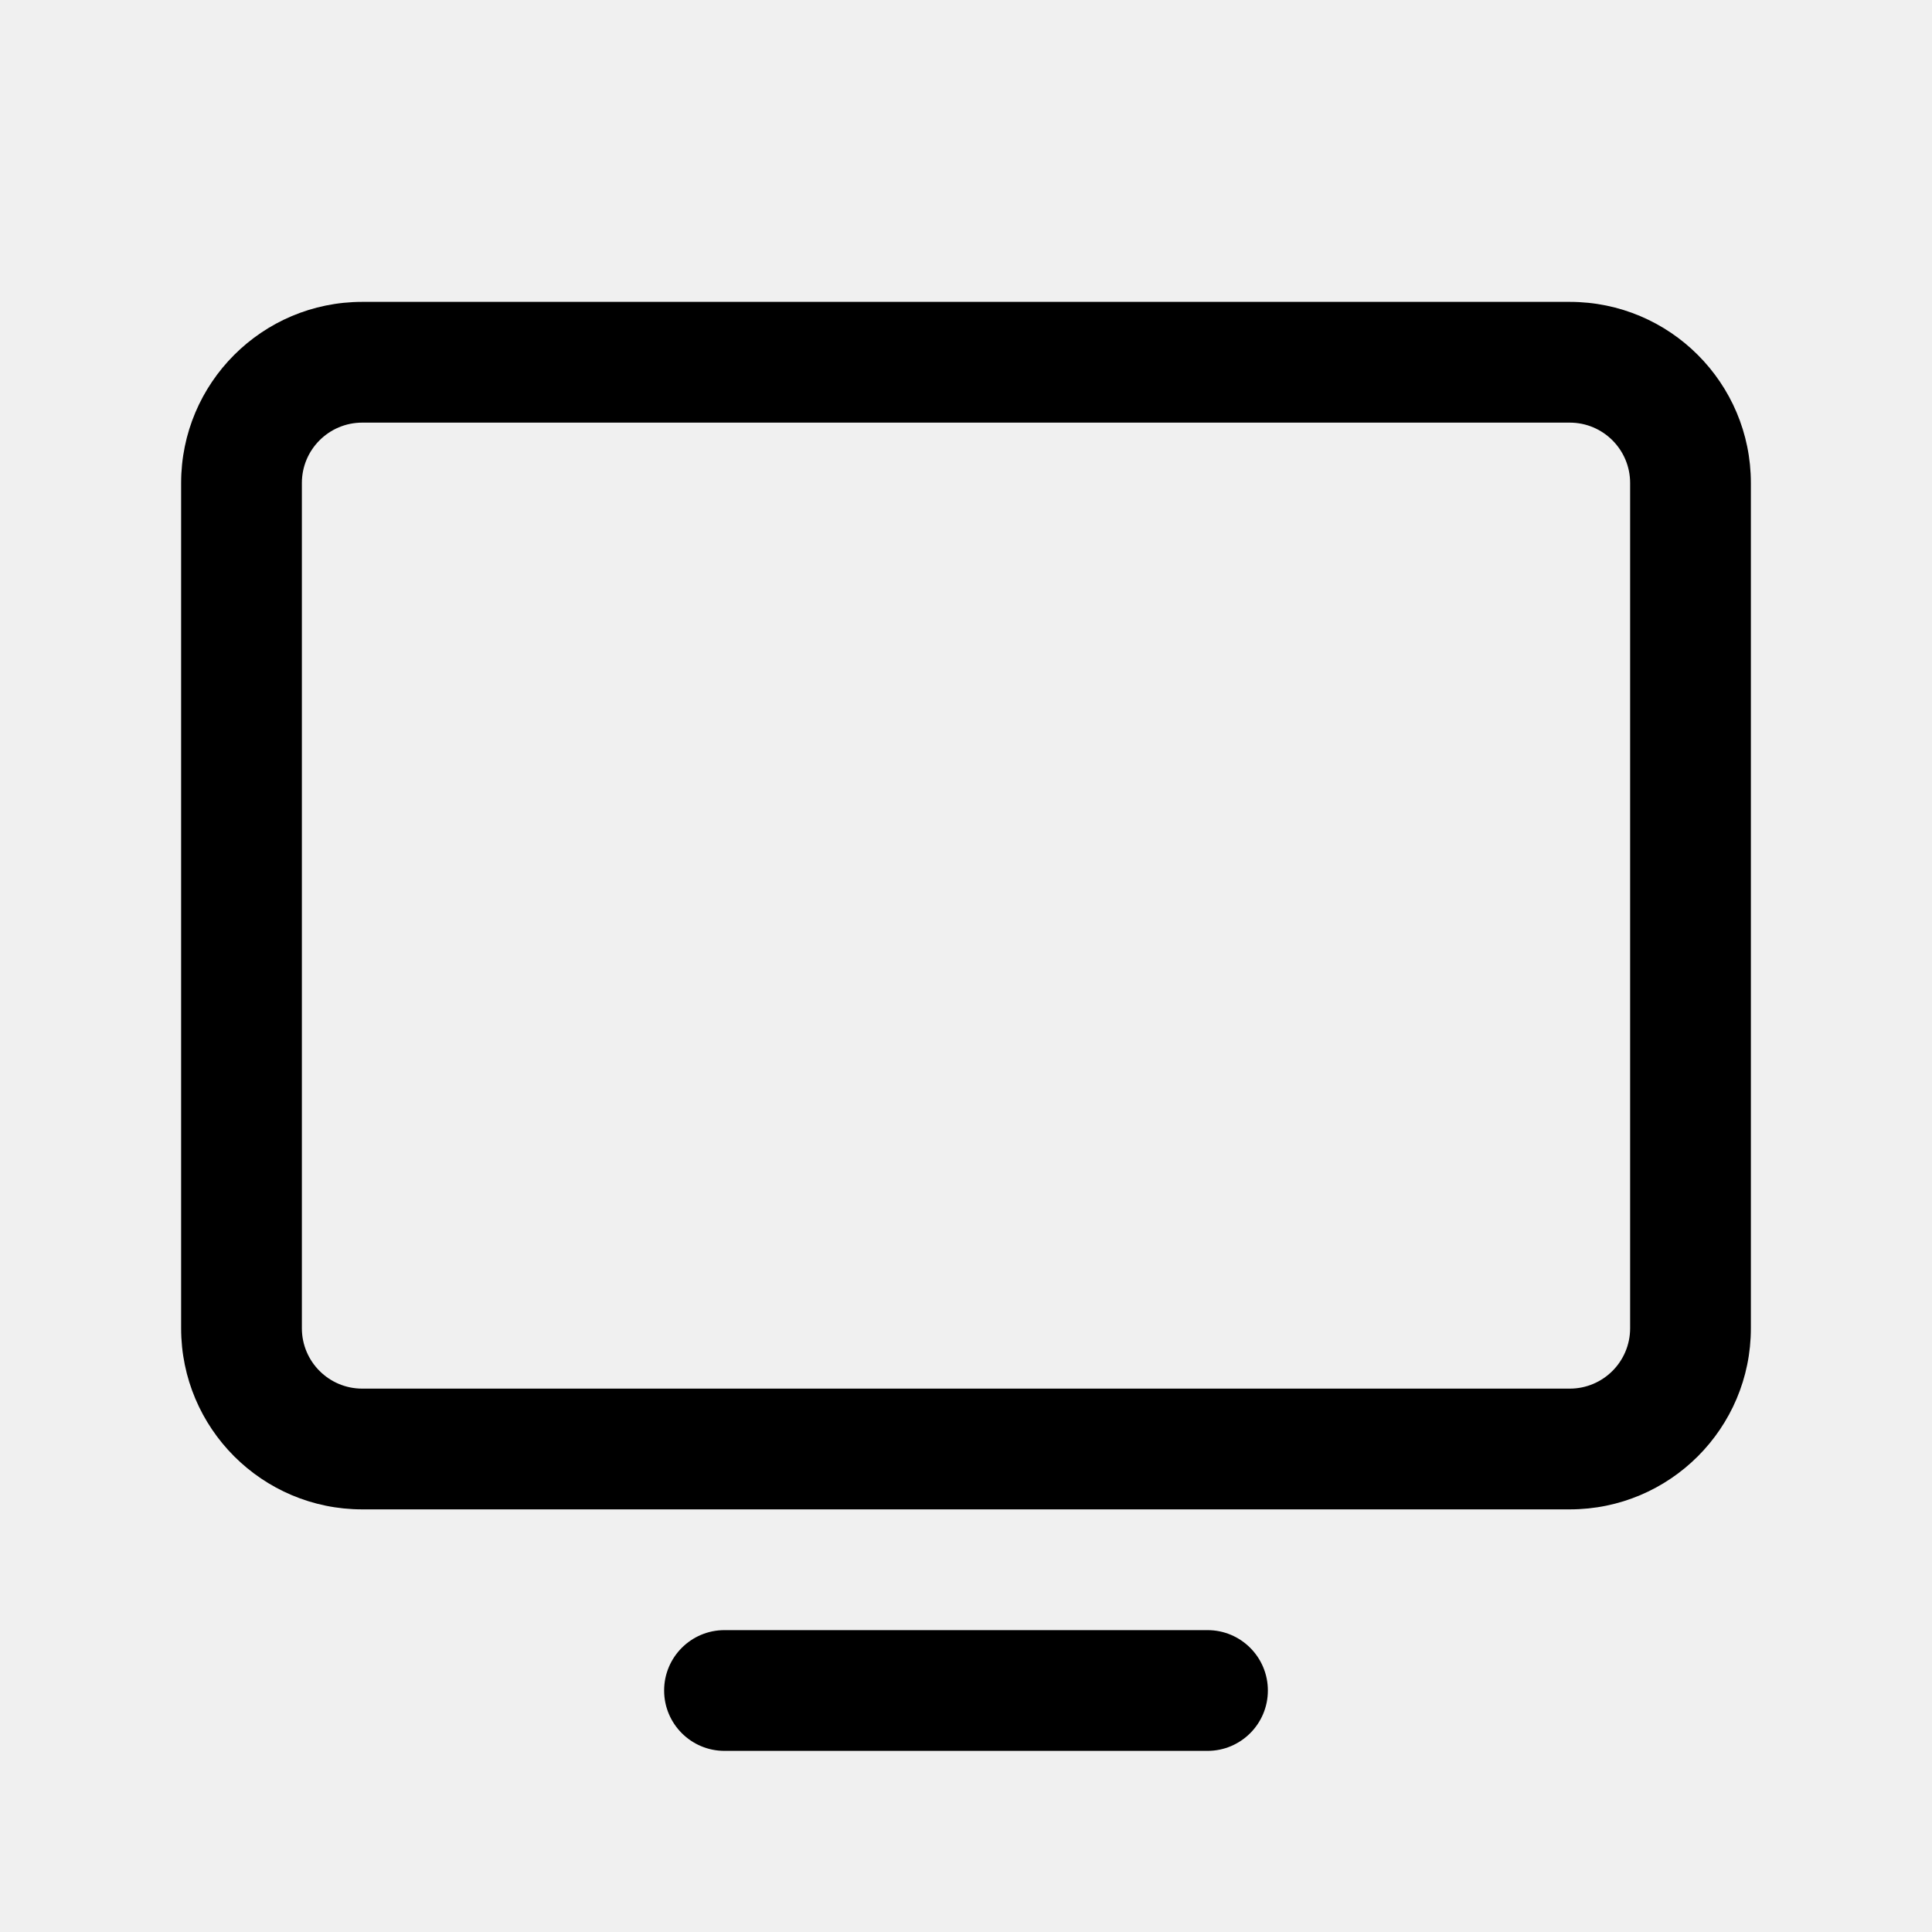
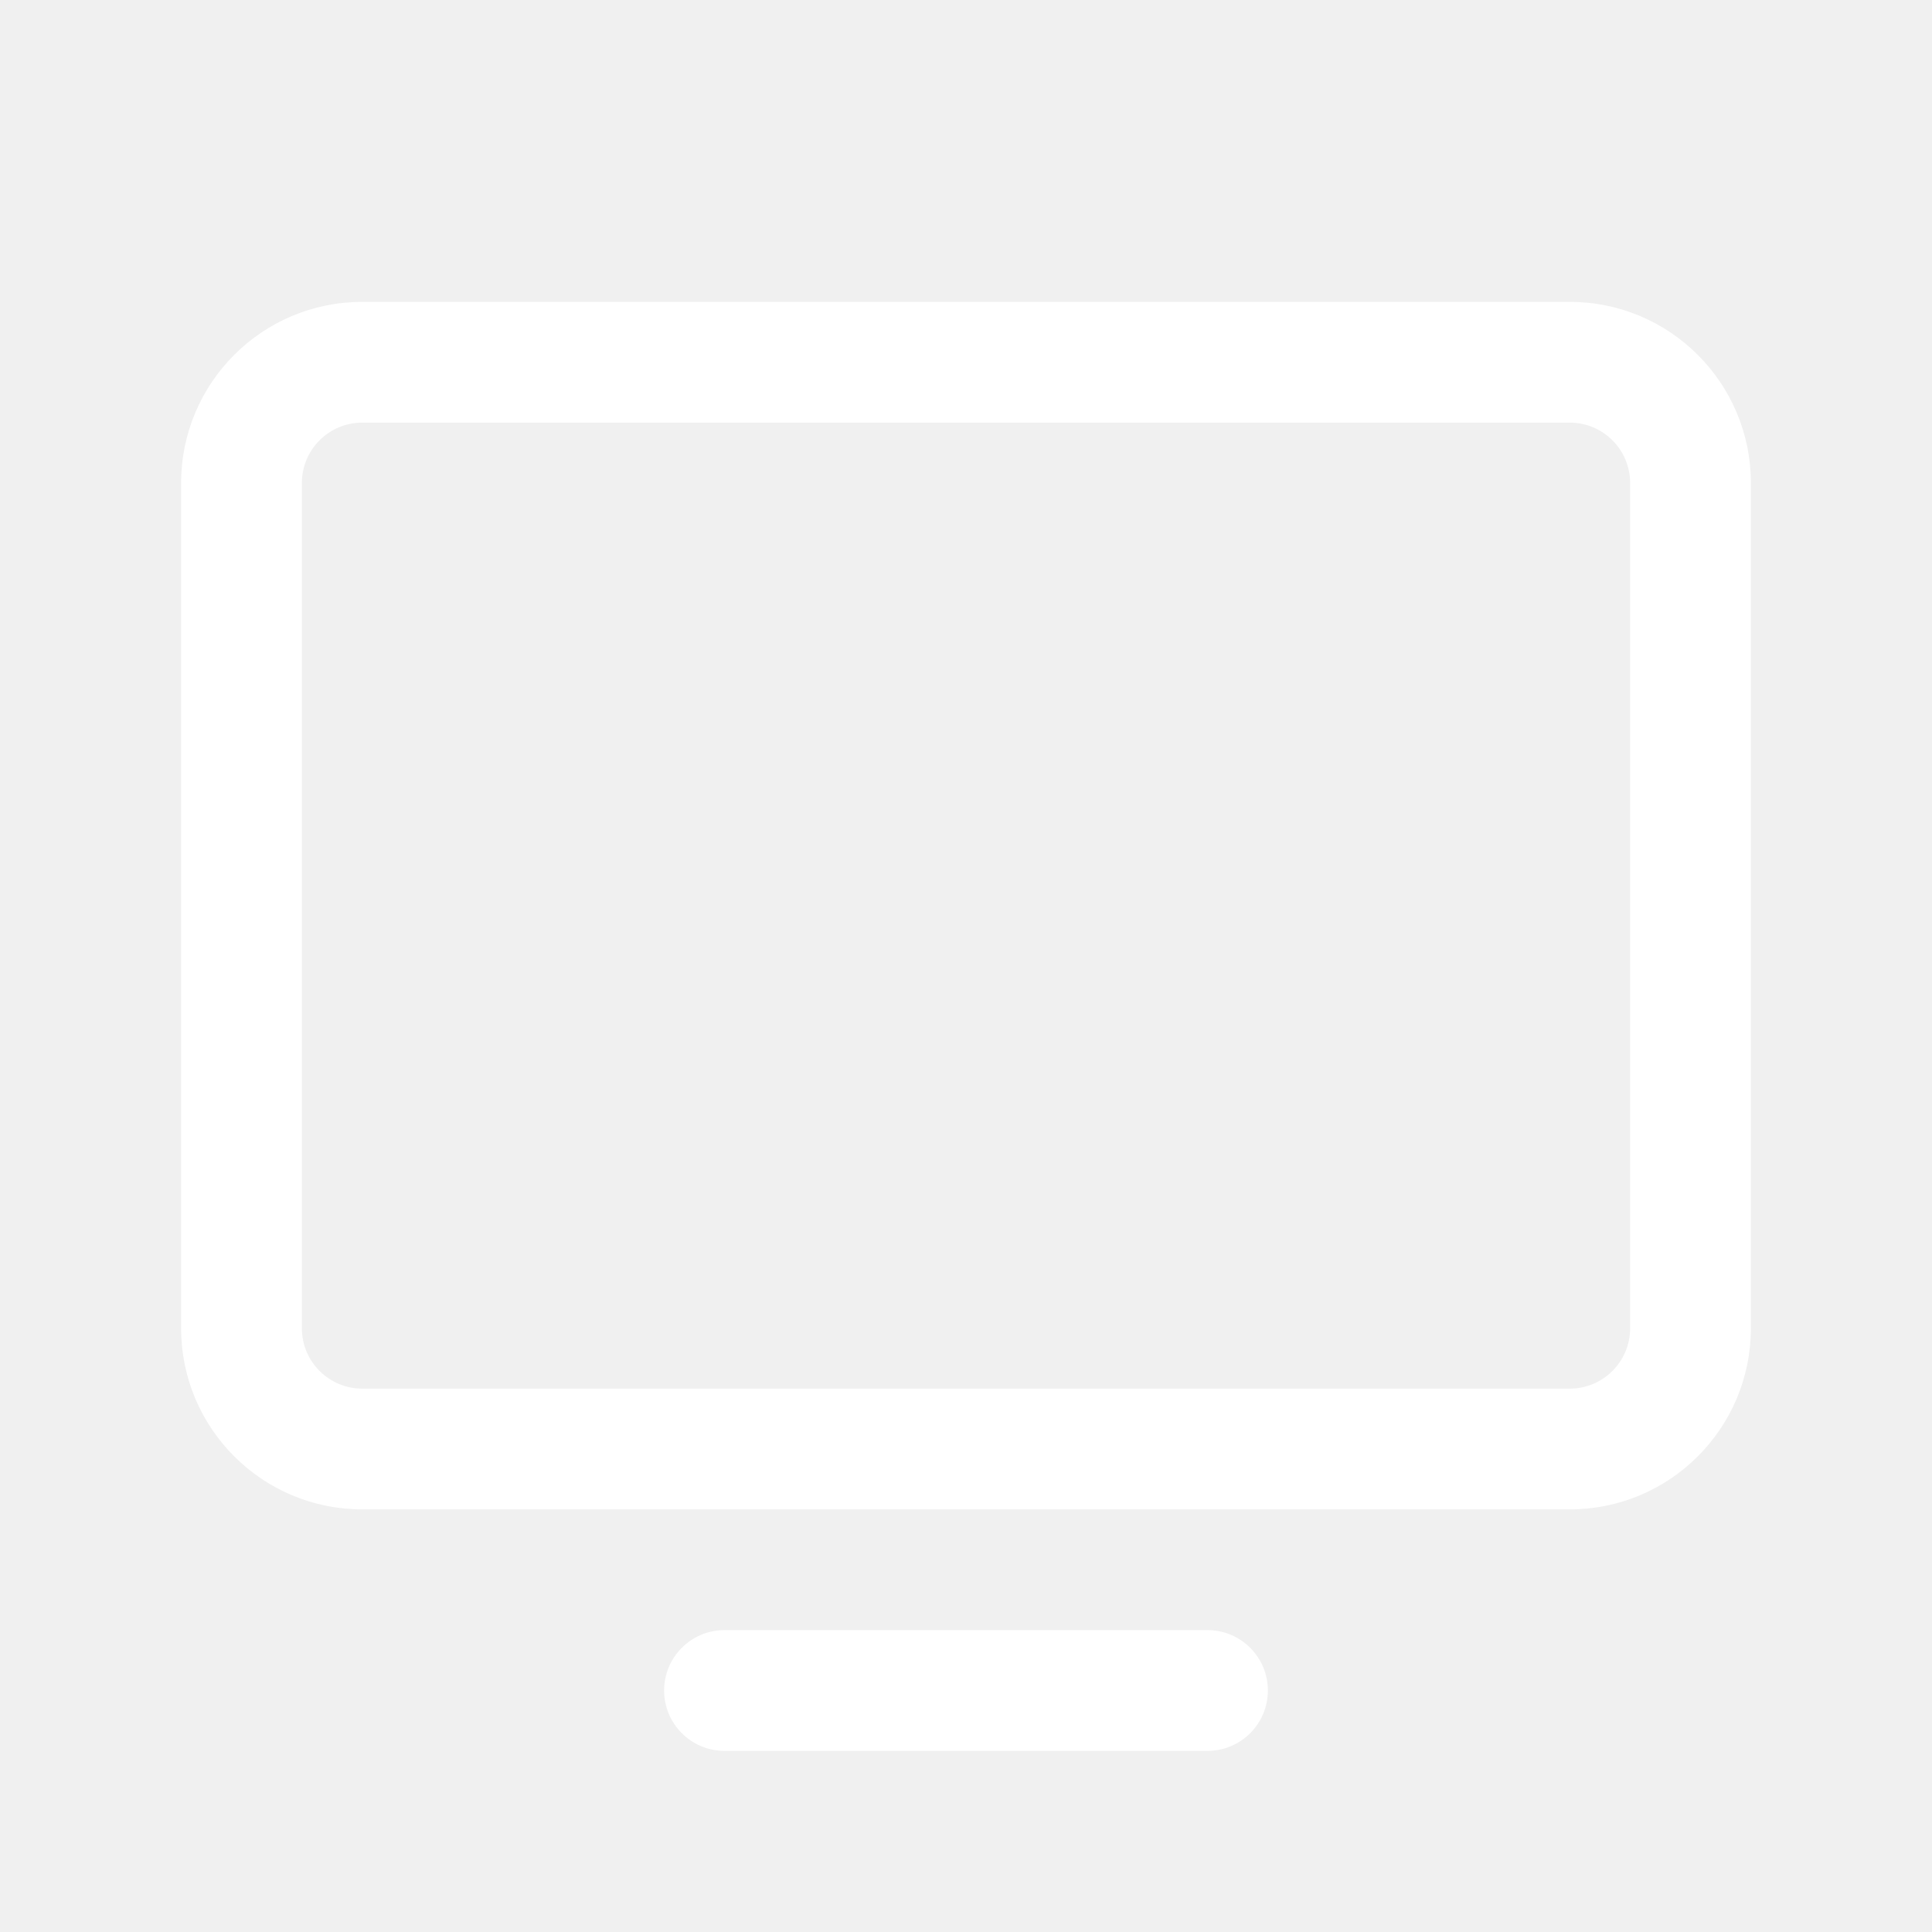
- <svg xmlns="http://www.w3.org/2000/svg" width="48" height="48" fill="currentColor" viewBox="0 0 256 256">
+ <svg xmlns="http://www.w3.org/2000/svg" width="48" height="48" fill="#FFFFFF" viewBox="0 0 256 256">
  <path d="M208,40H48A24,24,0,0,0,24,64V176a24,24,0,0,0,24,24H208a24,24,0,0,0,24-24V64A24,24,0,0,0,208,40Zm8,136a8,8,0,0,1-8,8H48a8,8,0,0,1-8-8V64a8,8,0,0,1,8-8H208a8,8,0,0,1,8,8Zm-48,48a8,8,0,0,1-8,8H96a8,8,0,0,1,0-16h64A8,8,0,0,1,168,224Z" />
</svg>
